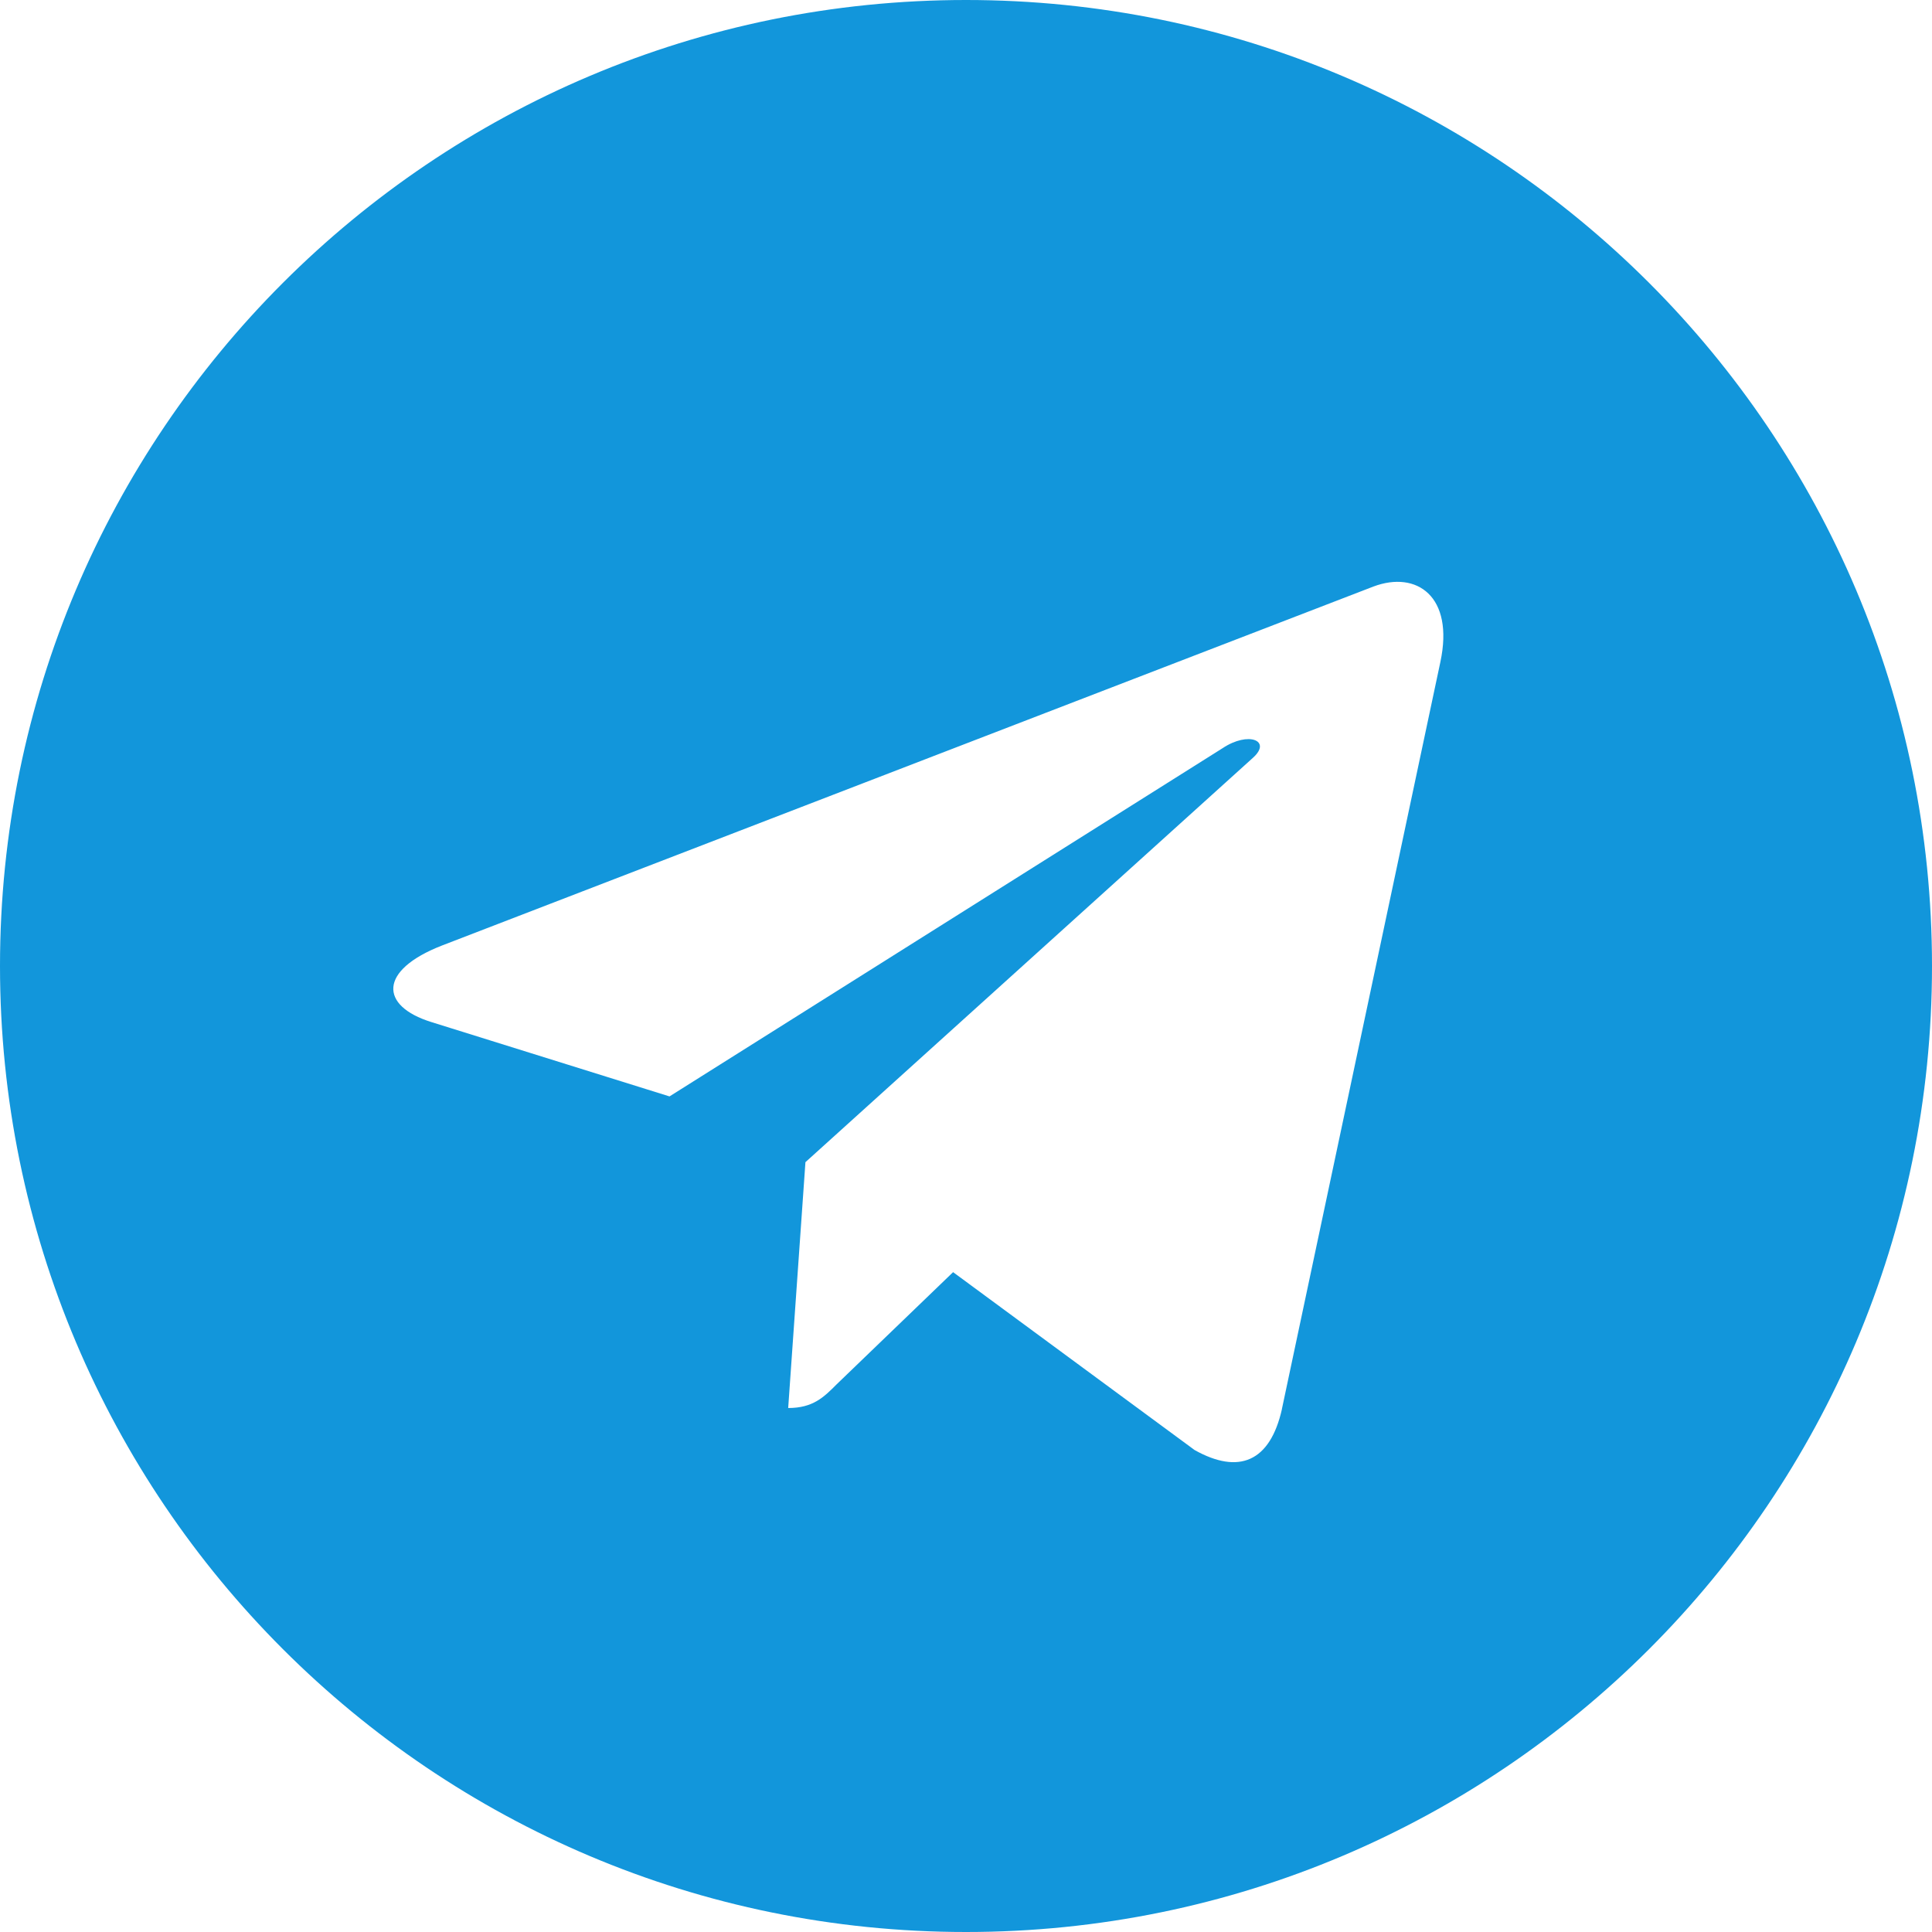
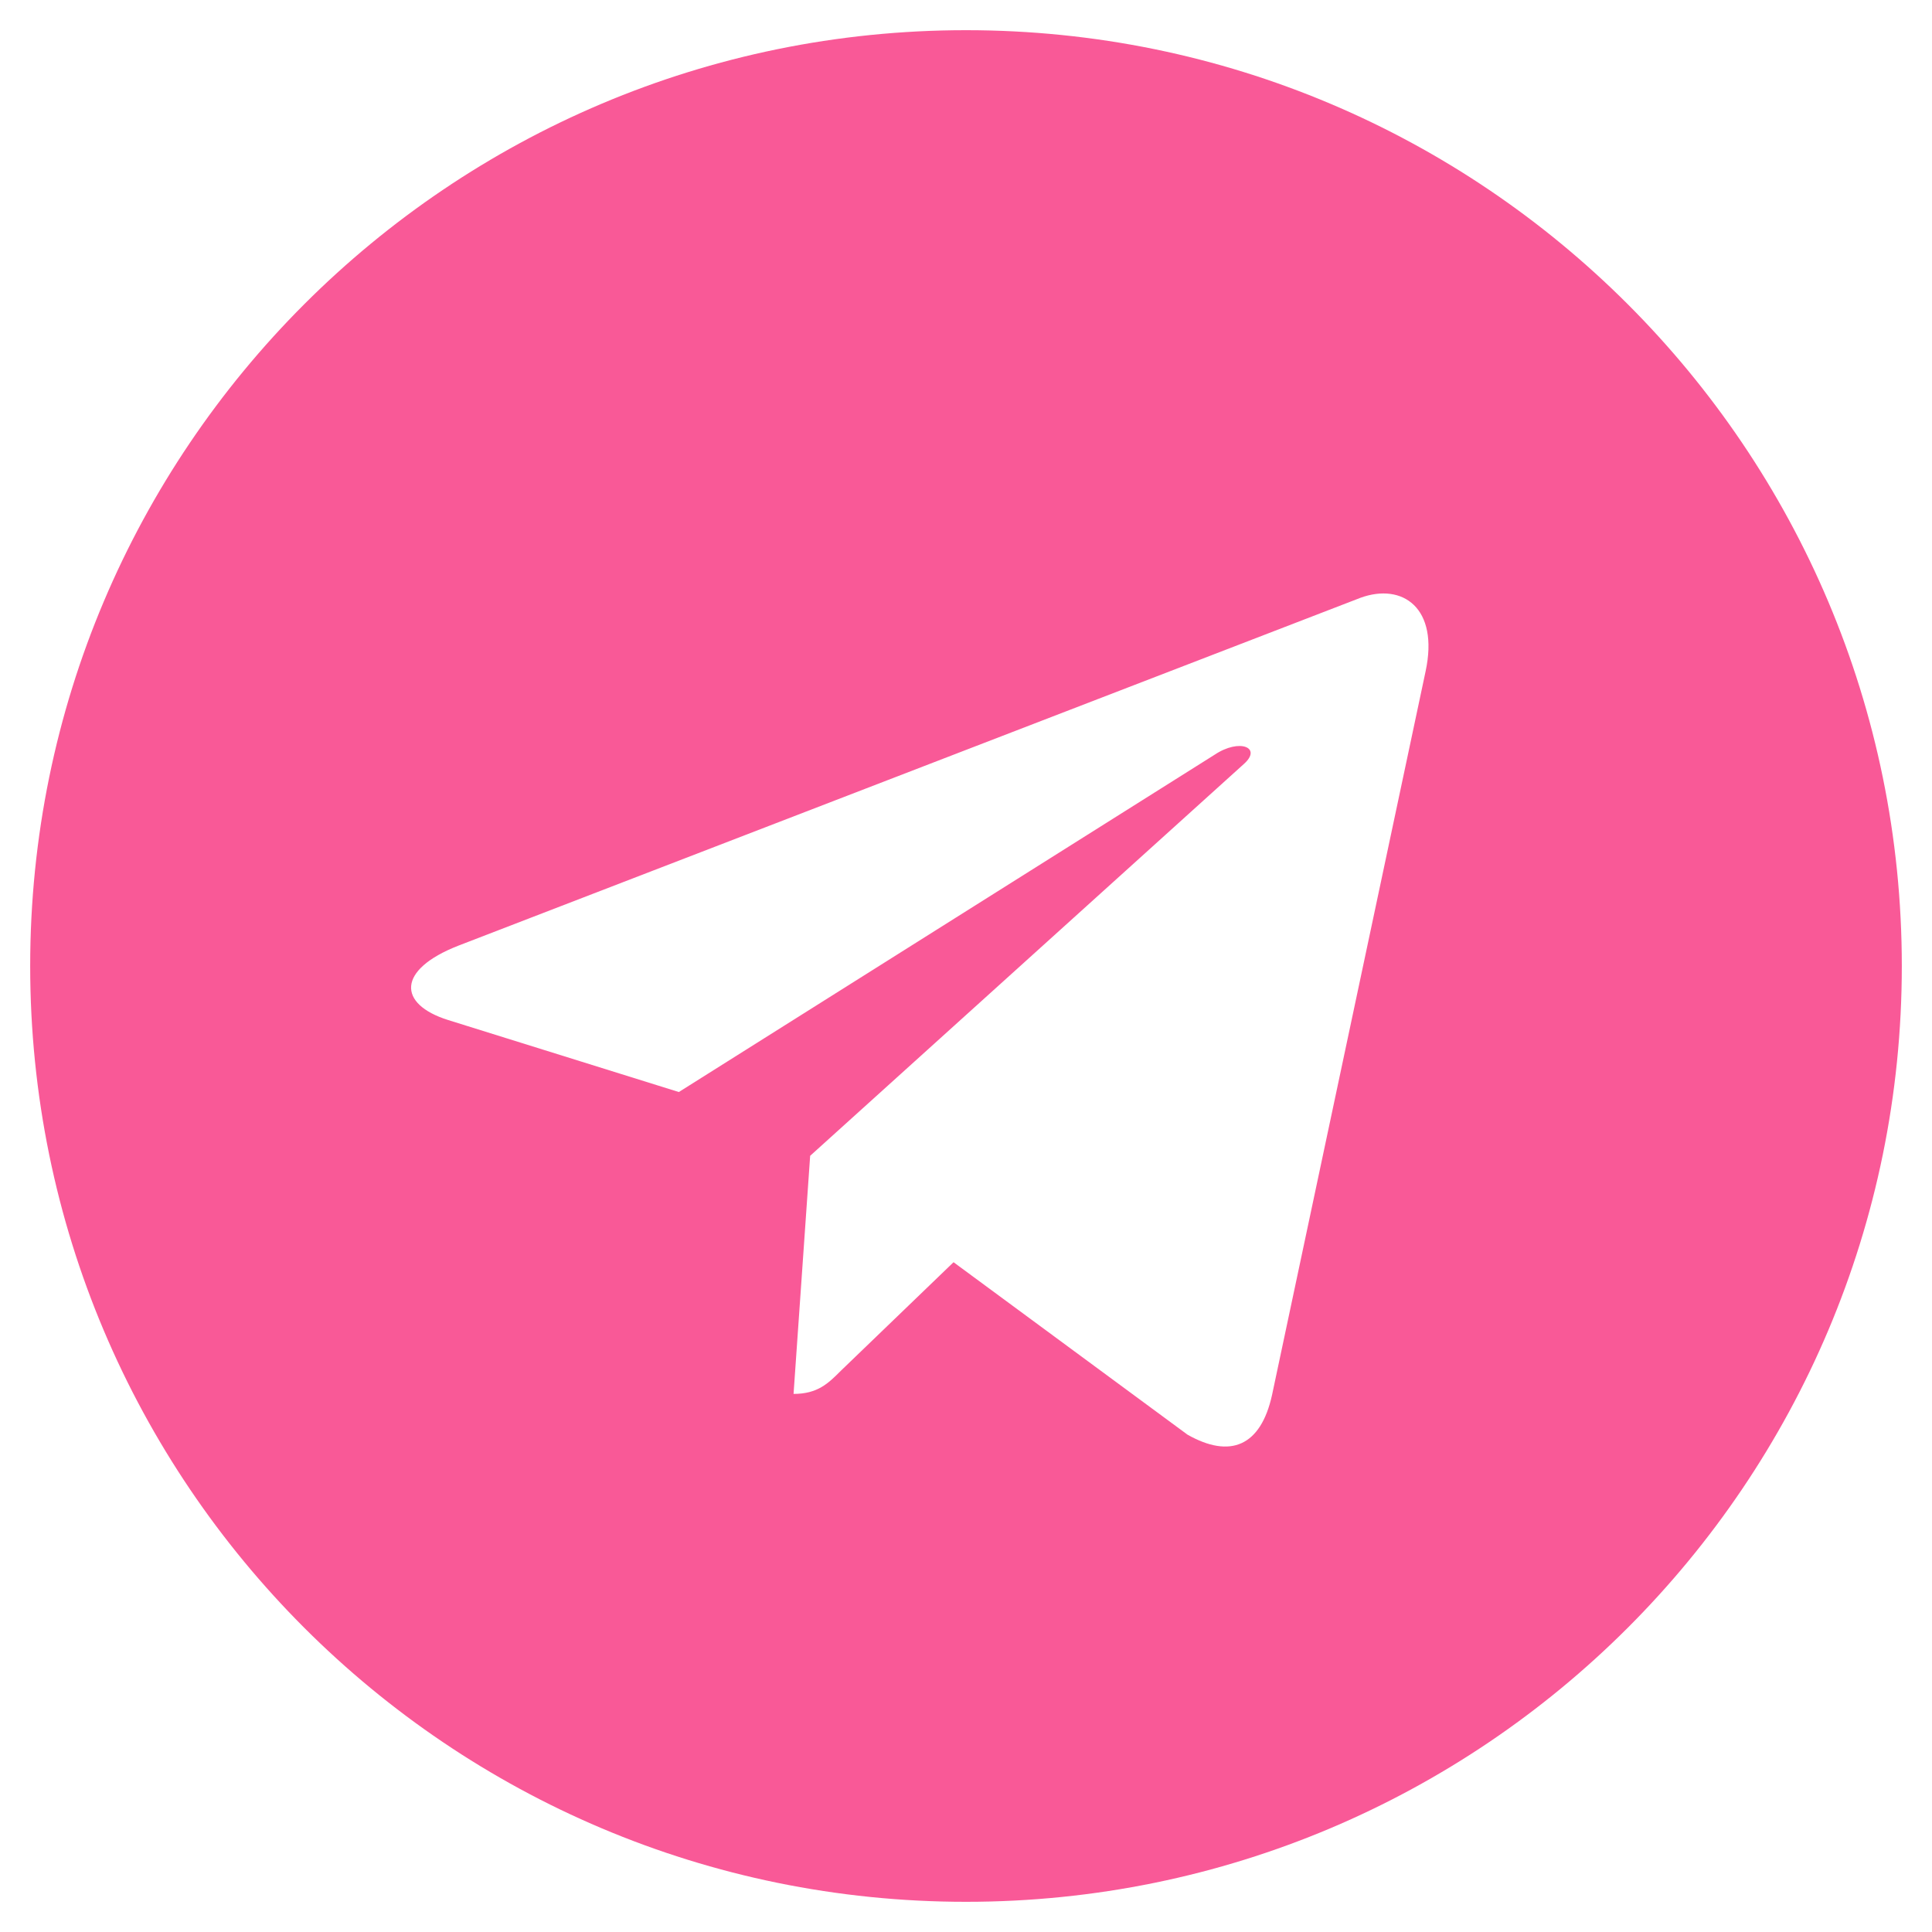
- <svg xmlns="http://www.w3.org/2000/svg" t="1679215023336" class="icon" viewBox="0 0 1024 1024" version="1.1" p-id="13767" width="200" height="200">
-   <path d="M679.424 746.862l84.005-395.996c7.424-34.852-12.581-48.567-35.438-40.009L234.277 501.138c-33.72 13.13-33.134 32-5.706 40.558l126.282 39.424 293.156-184.576c13.714-9.143 26.295-3.986 16.018 5.157L426.898 615.973l-9.143 130.304c13.13 0 18.871-5.706 25.71-12.581l61.696-59.429 128 94.282c23.442 13.129 40.01 6.29 46.3-21.724zM1024 512c0 282.843-229.157 512-512 512S0 794.843 0 512 229.157 0 512 0s512 229.157 512 512z" fill="#1296DB" p-id="13768" />
+ <svg xmlns="http://www.w3.org/2000/svg" t="1681673991365" class="icon" viewBox="0 0 1024 1024" version="1.1" p-id="2719" width="200" height="200">
+   <path d="M512 16C238 16 16 238 16 512s222 496 496 496 496-222 496-496S786 16 512 16z m243.6 339.8l-81.4 383.6c-6 27.2-22.2 33.8-44.8 21l-124-91.4-59.8 57.6c-6.6 6.6-12.2 12.2-25 12.2l8.8-126.2 229.8-207.6c10-8.8-2.2-13.8-15.4-5l-284 178.8-122.4-38.2c-26.6-8.4-27.2-26.6 5.6-39.4l478.2-184.4c22.2-8 41.6 5.4 34.4 39z" fill="#F95997" p-id="2720" />
</svg>
